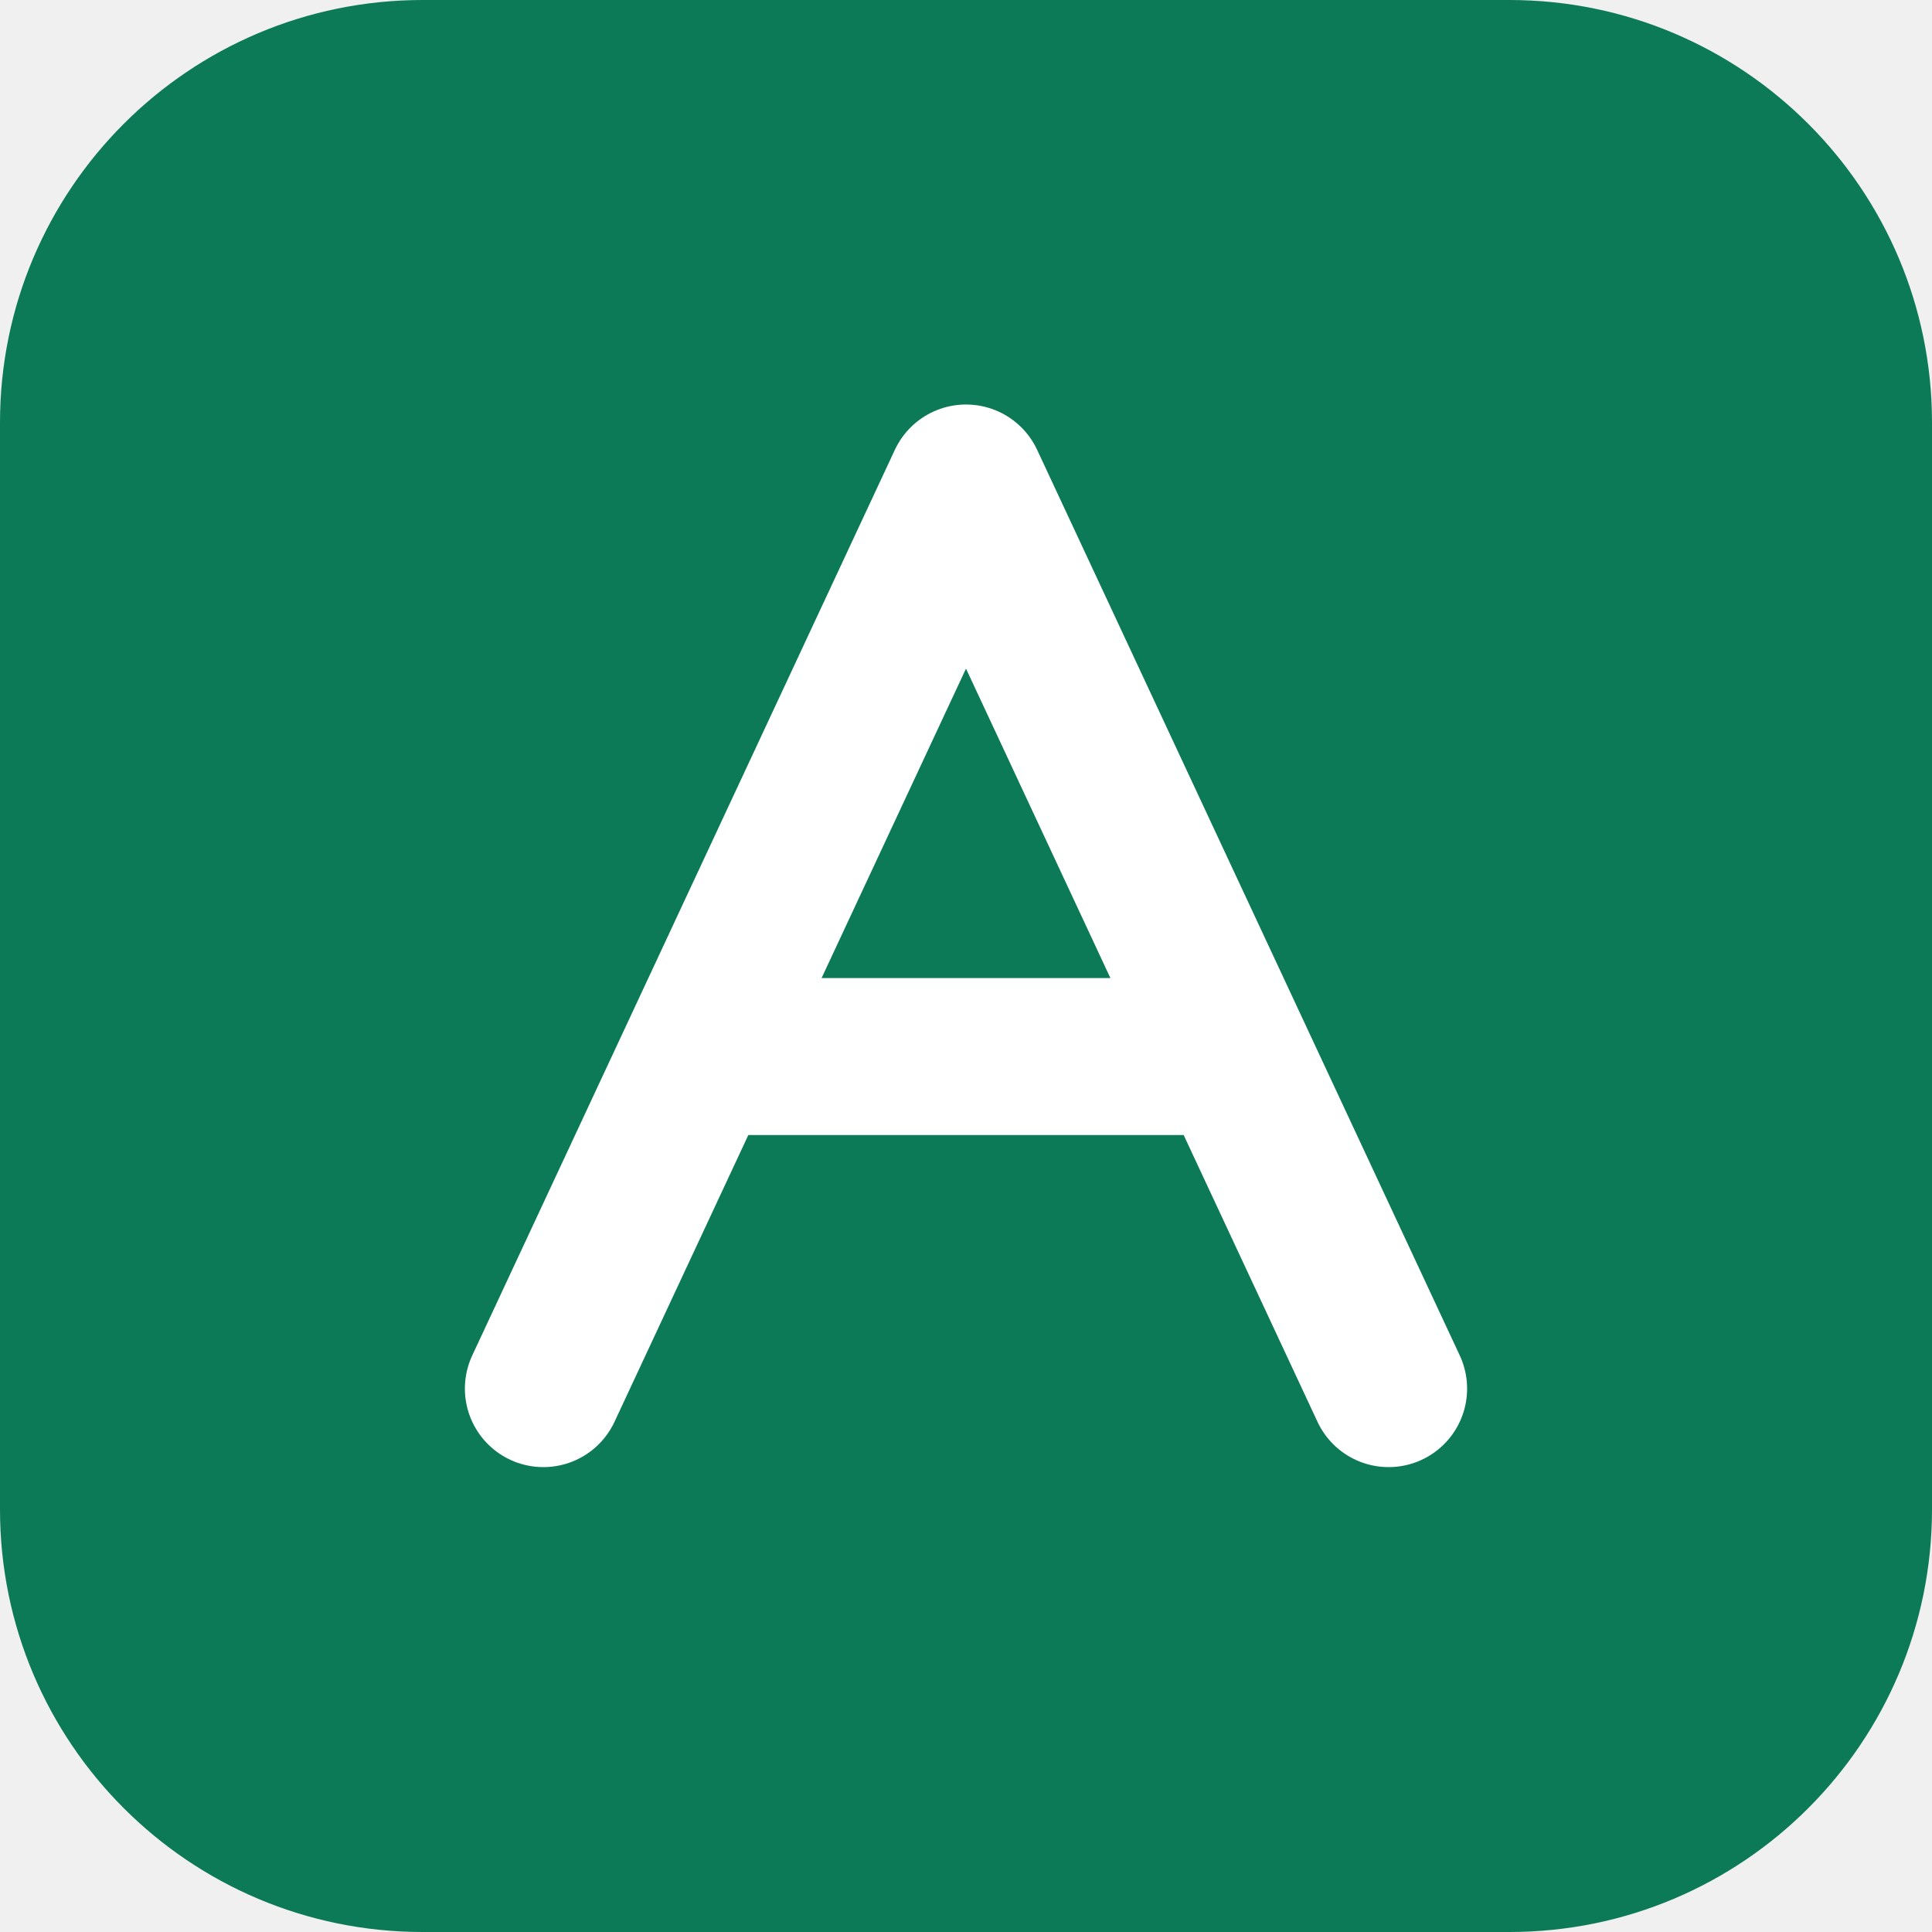
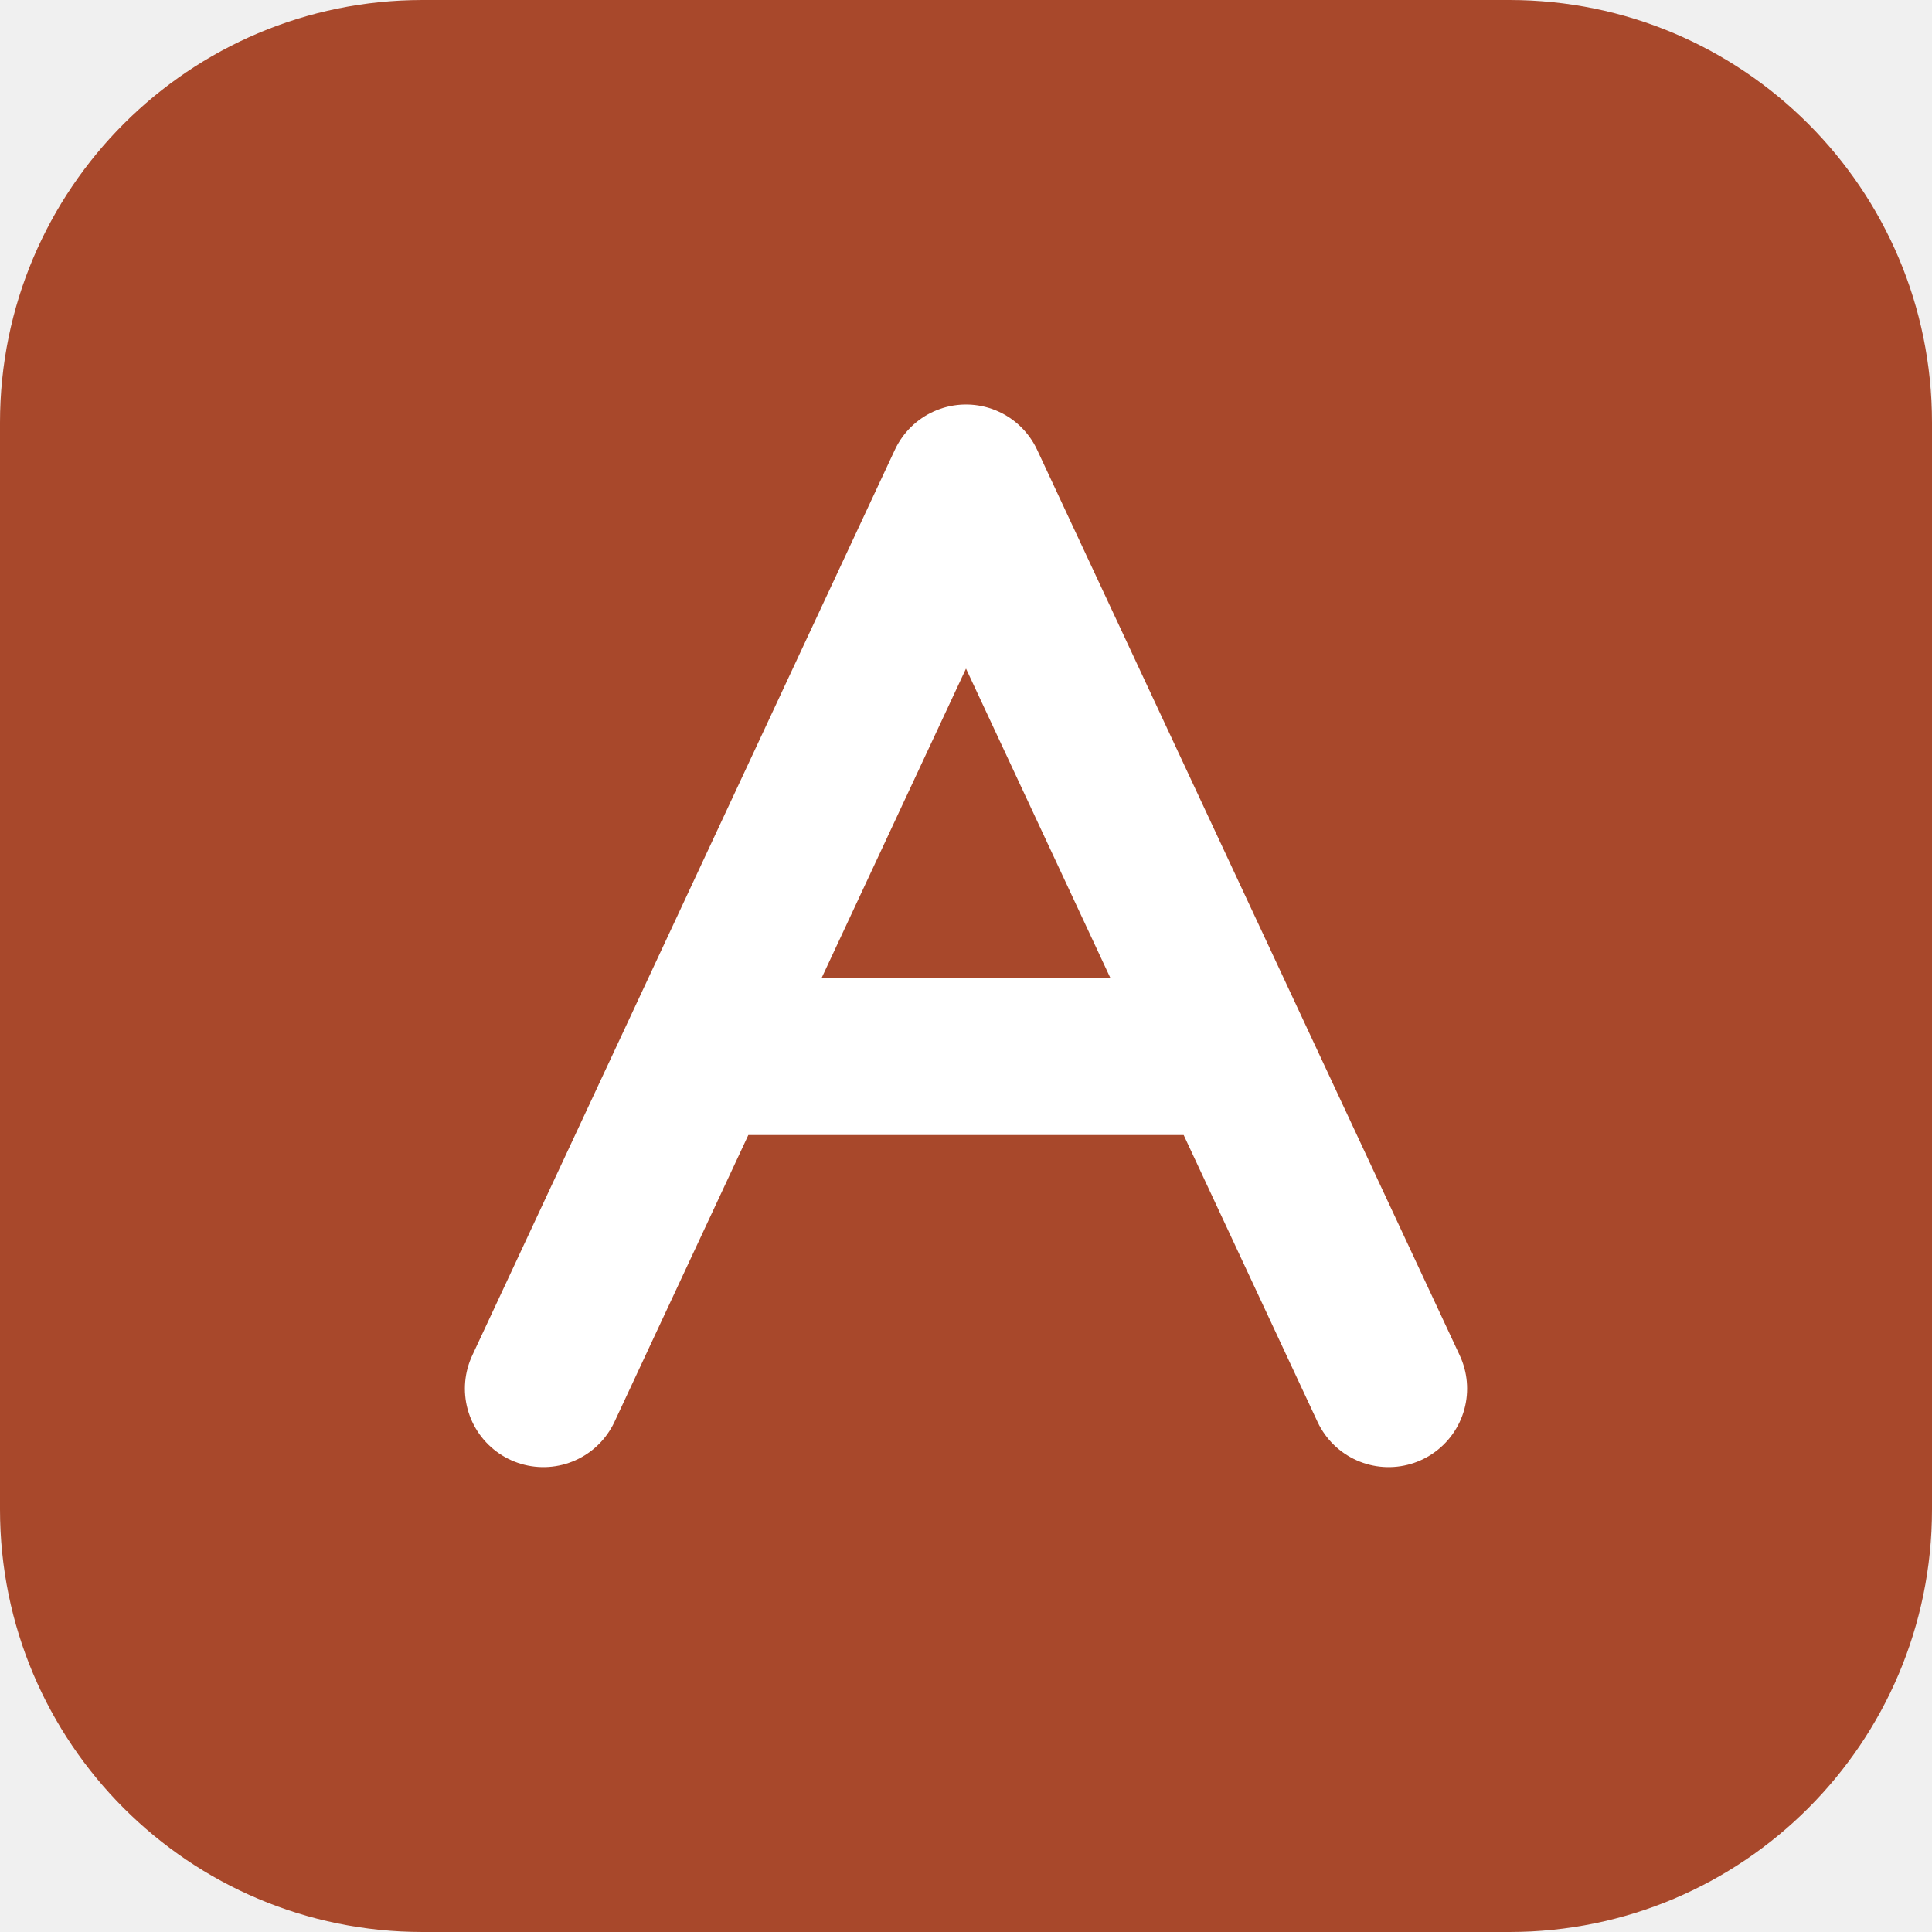
<svg xmlns="http://www.w3.org/2000/svg" viewBox="0 0 32 32">
  <style>
-     rect { fill: #0c7a57; }
+     rect { fill: #a8482b; }
    path { stroke: #ffffff; }
    @media (prefers-color-scheme: dark) {
-       rect { fill: #43c79a; }
-       path { stroke: #06130e; }
+       rect { fill: #ea9c7e; }
+       path { stroke: #241f1b; }
    }
  </style>
  <rect width="32" height="32" rx="7" />
  <path d="M9 23 16 8l7 15M11.6 17.5h8.8" fill="none" stroke-width="2.6" stroke-linecap="round" stroke-linejoin="round" />
</svg>
